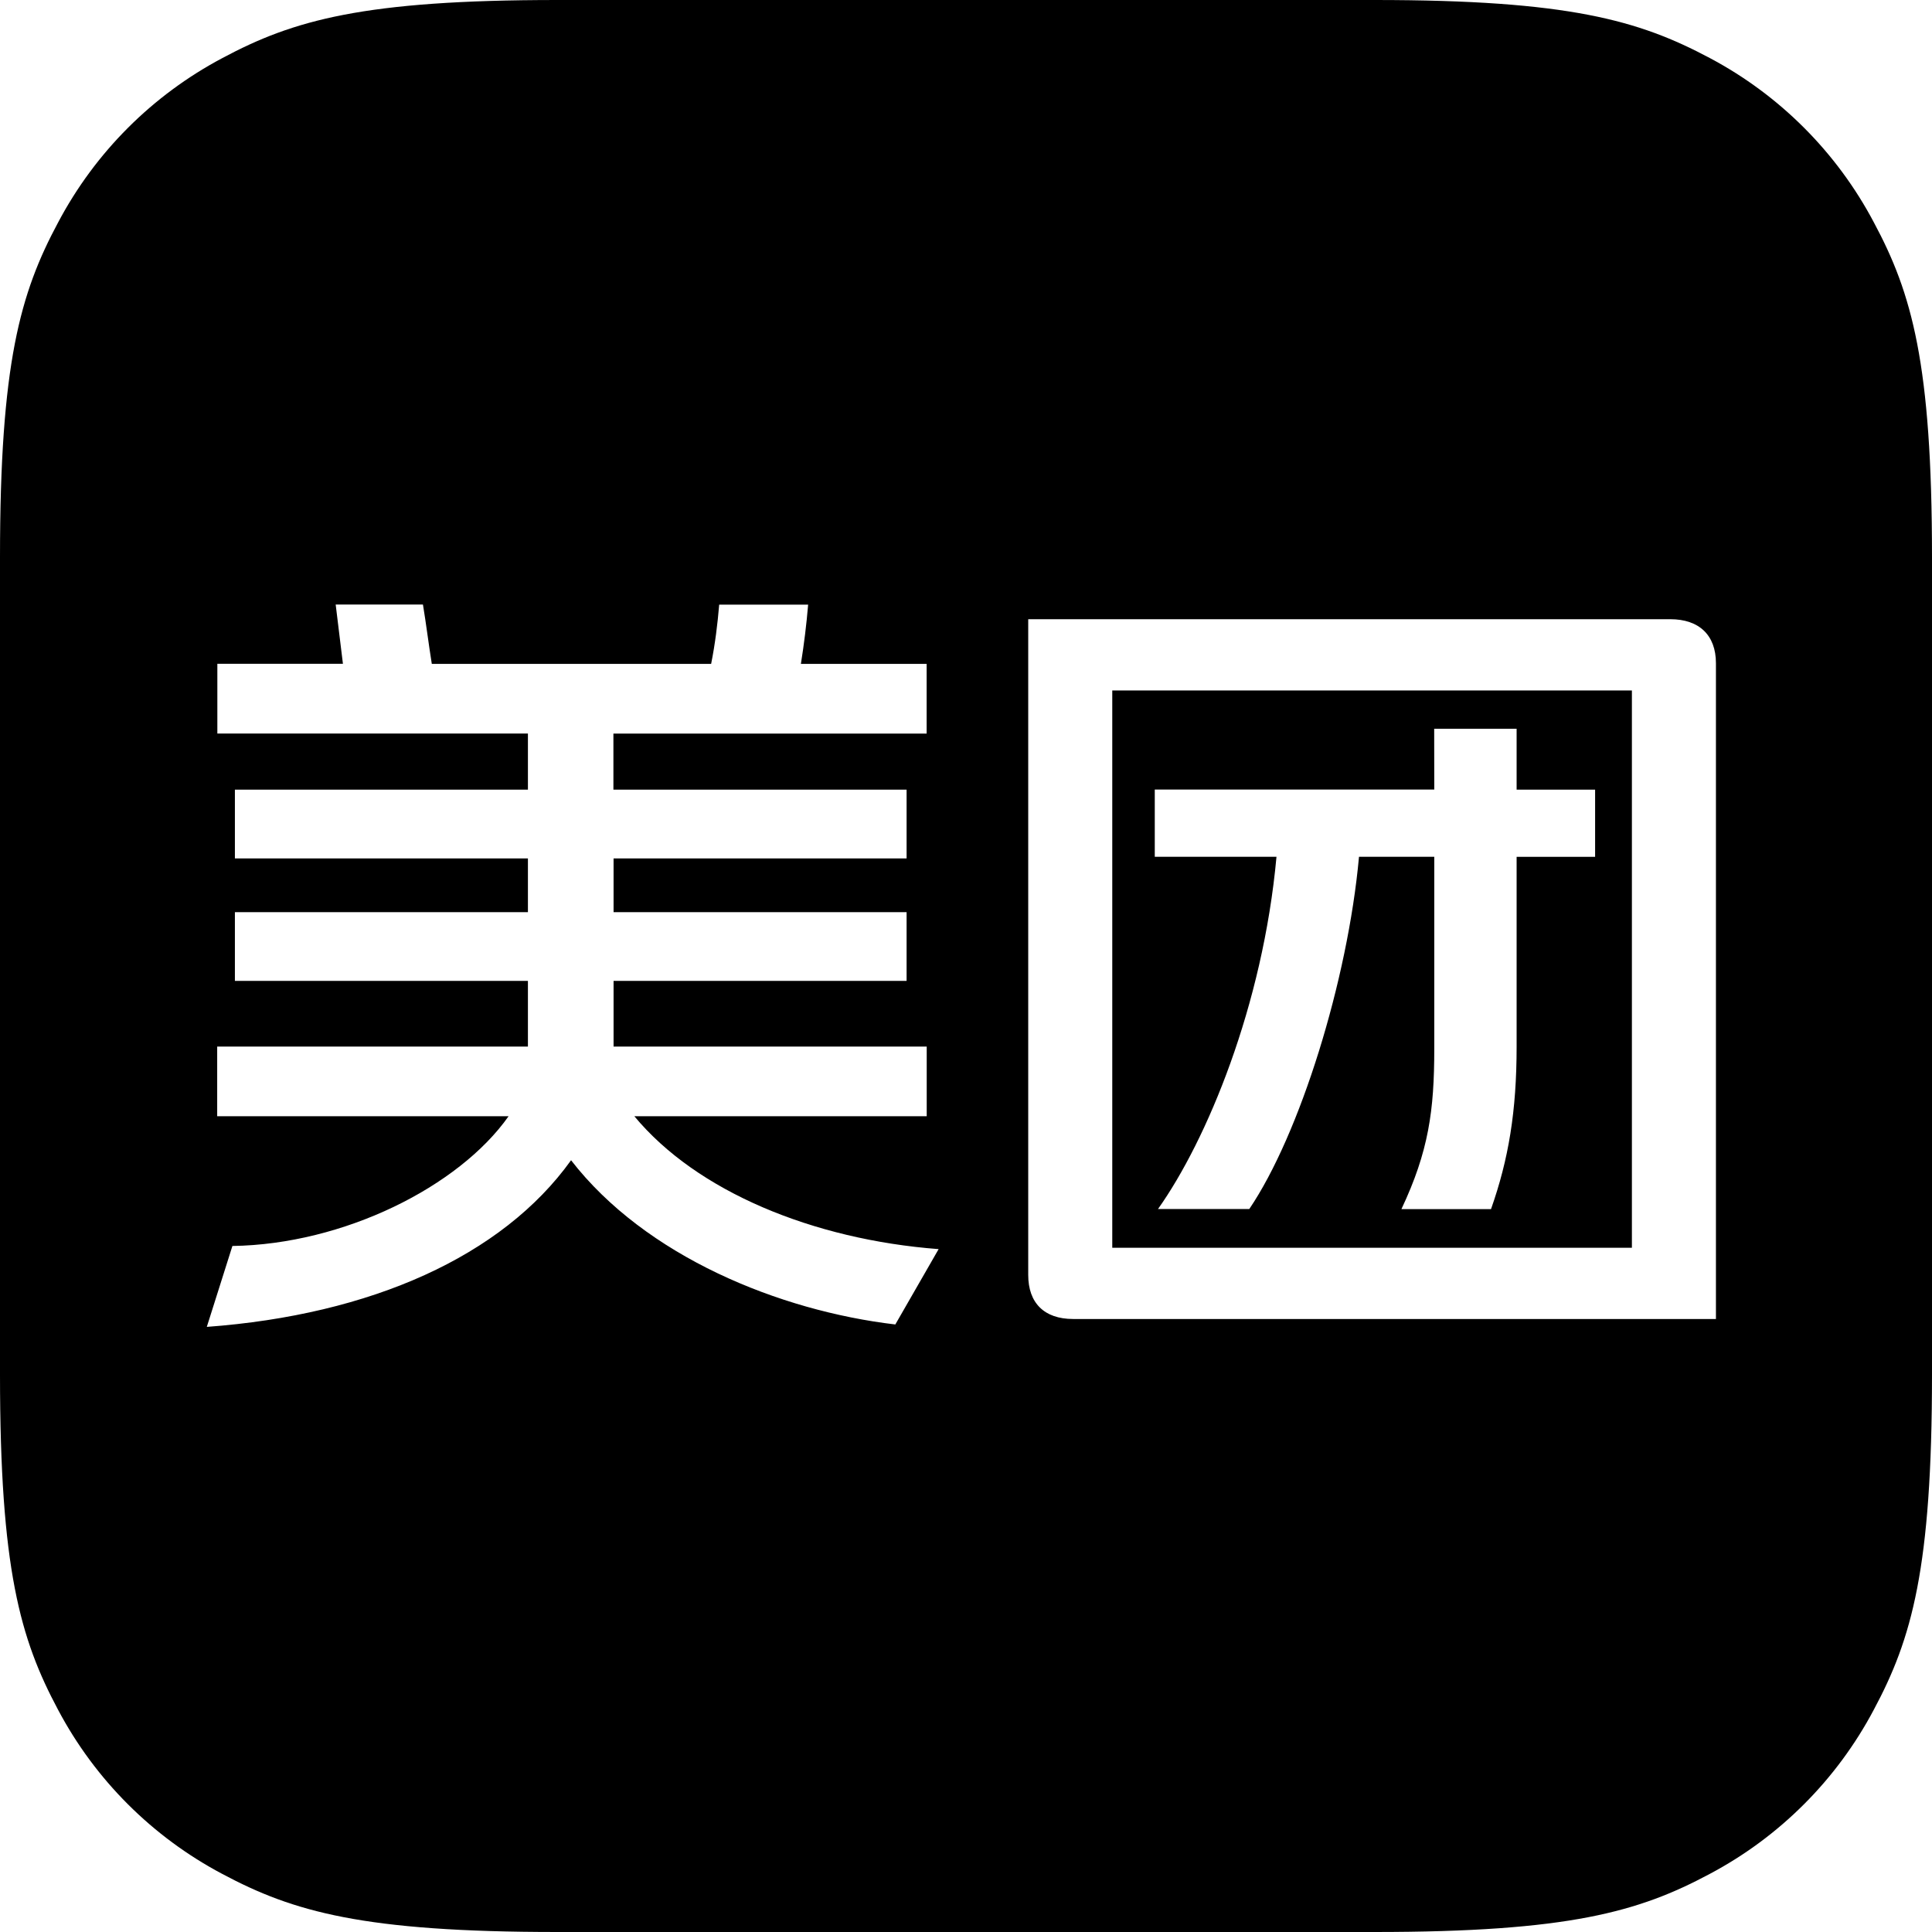
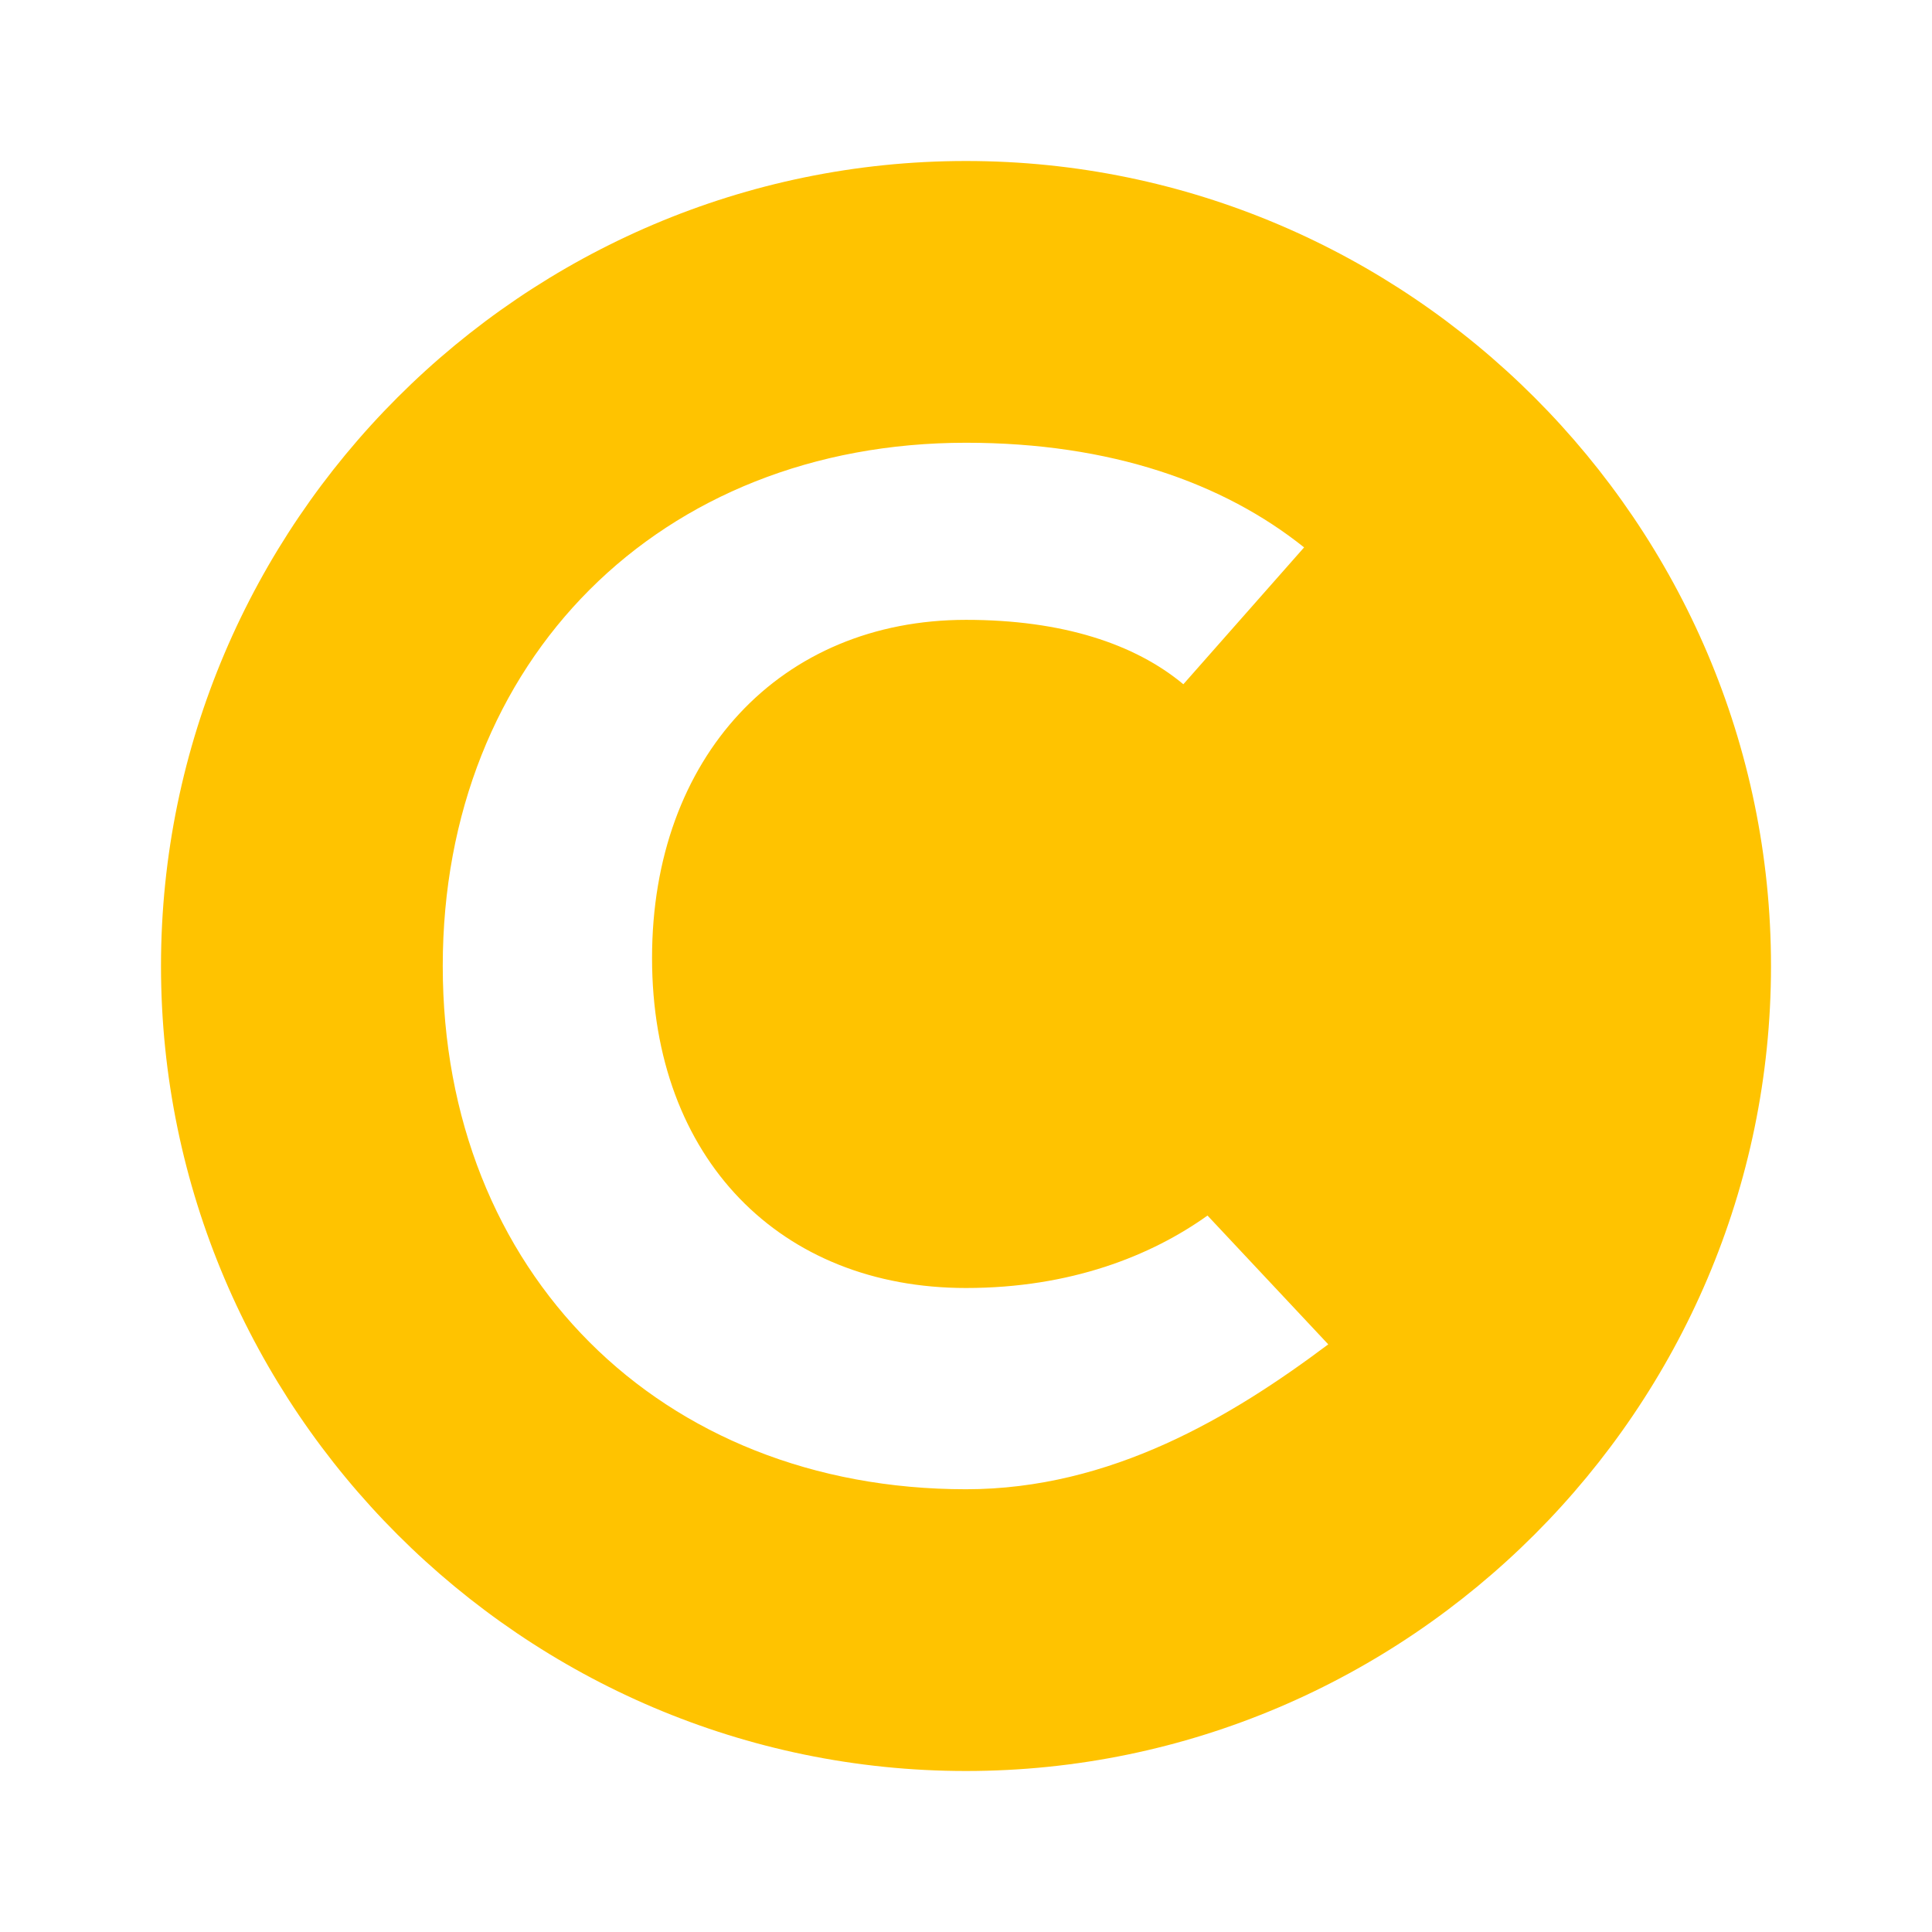
- <svg xmlns="http://www.w3.org/2000/svg" role="img" viewBox="0 0 24 24">
-   <path d="M6.923 0c-2.408 0-3.28.25-4.16.721A4.906 4.907 0 0 0 .722 2.763C.25 3.643 0 4.516 0 6.923v10.154c0 2.407.25 3.28.72 4.16a4.905 4.906 0 0 0 2.042 2.042c.88.47 1.752.721 4.16.721h10.156c2.407 0 3.28-.25 4.16-.721a4.906 4.907 0 0 0 2.04-2.042c.471-.88.722-1.753.722-4.16V6.923c0-2.407-.25-3.28-.722-4.16A4.906 4.907 0 0 0 21.238.72C20.357.251 19.484 0 17.077 0ZM4.17 7.51h1.084c.04.24.07.488.11.737h3.47c.05-.25.08-.497.1-.736h1.105a9.849 9.85 0 0 1-.09.736h1.562v.866H7.62v.696h3.642v.855h-3.64v.667h3.64v.854h-3.64v.816h3.89v.865H7.88c.775.935 2.218 1.532 3.78 1.651l-.538.936c-1.442-.17-3.103-.846-4.028-2.04-.856 1.194-2.487 1.92-4.525 2.07l.318-1.005c1.382-.02 2.814-.736 3.431-1.612h-3.62v-.865h3.86v-.816h-3.64v-.854h3.64v-.667h-3.64v-.855h3.64v-.697H2.7v-.866h1.56zm8.603.182h7.976c.358 0 .567.198.567.547v8.146H13.33c-.358 0-.557-.199-.557-.547zm1.044.885V15.5h6.455V8.577Zm3.999.476h1.024v.756h.975v.835h-.975V13c0 .806-.1 1.402-.318 2.02h-1.113c.338-.717.408-1.224.408-1.99v-2.387h-.935c-.14 1.541-.736 3.451-1.363 4.376h-1.134c.607-.855 1.303-2.526 1.472-4.376h-1.512v-.835h3.472z" />
+ <svg xmlns="http://www.w3.org/2000/svg" viewBox="0 0 24 24" role="img">
+   <path fill="#FFC300" d="M12 2C6.5 2 2 6.5 2 12s4.5 10 10 10 10-4.5 10-10S17.5 2 12 2zm0 3.5c1.8 0 3.2.5 4.2 1.3l-1.5 1.7c-.6-.5-1.5-.8-2.7-.8-2.3 0-3.9 1.7-3.9 4.2S9.7 16 12 16c1.3 0 2.3-.4 3-.9l1.5 1.6C15.3 17.6 13.8 18.5 12 18.5c-3.8 0-6.5-2.7-6.5-6.5S8.2 5.5 12 5.5z" />
</svg>
